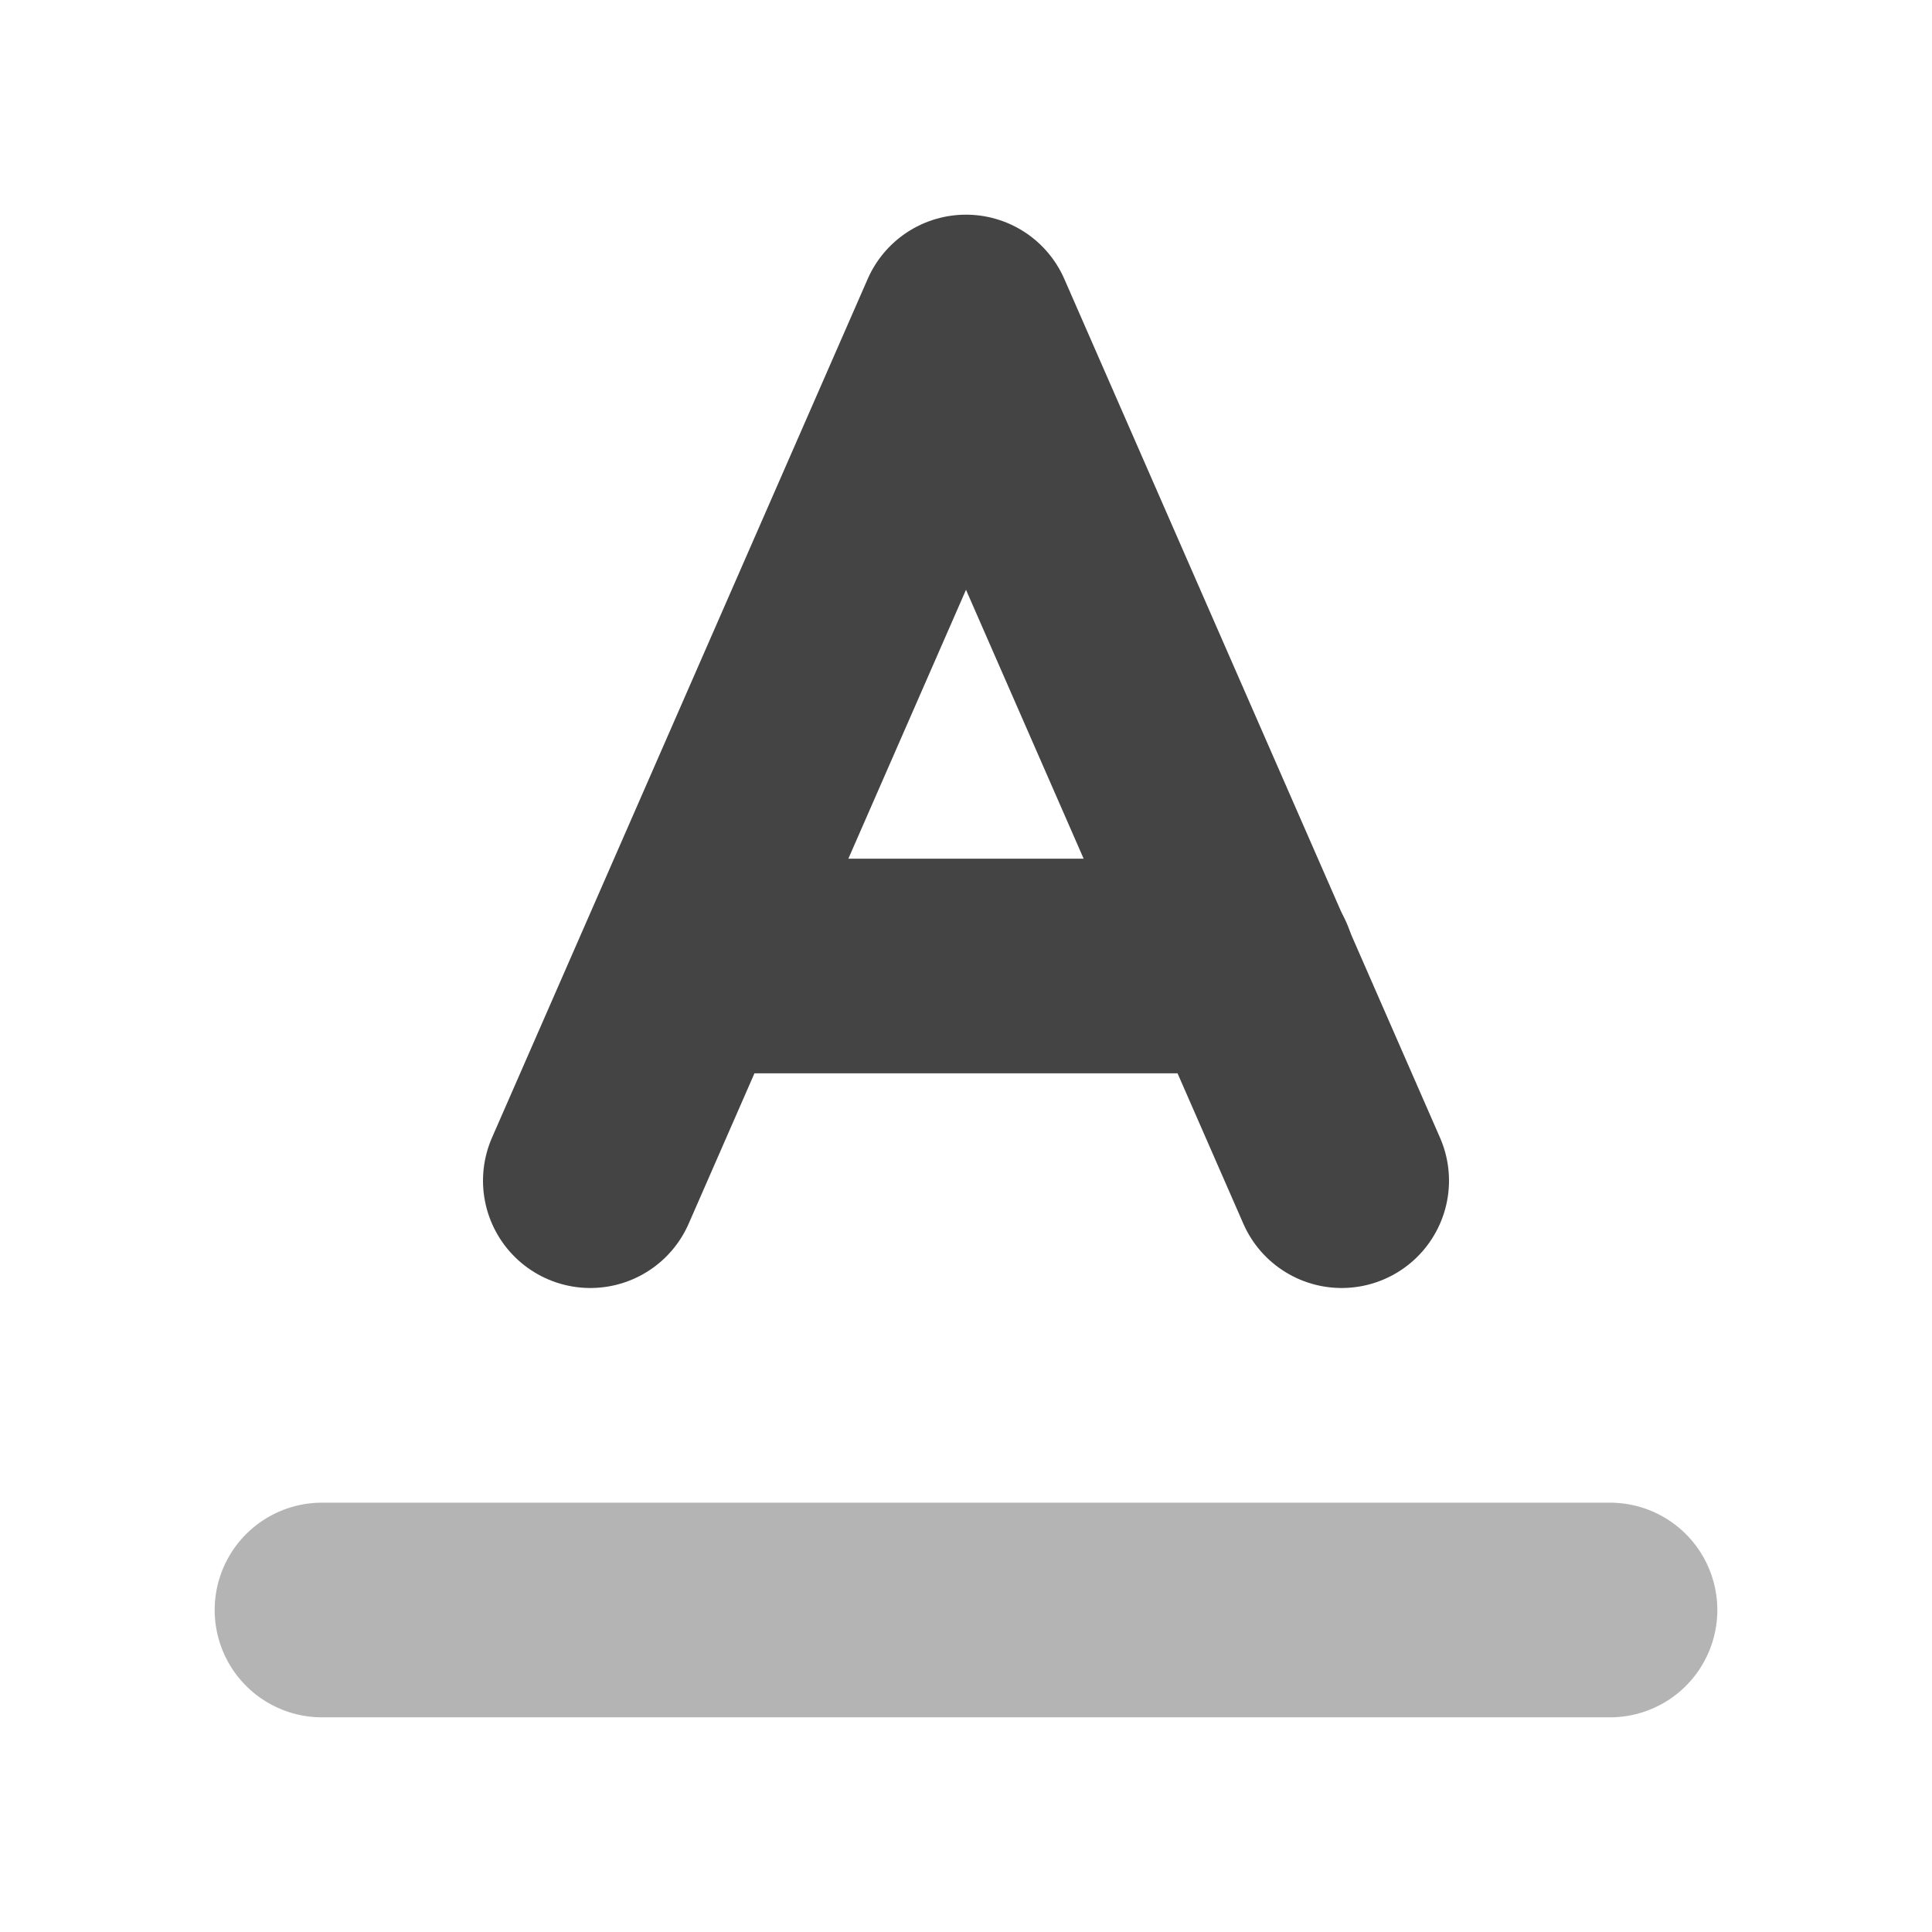
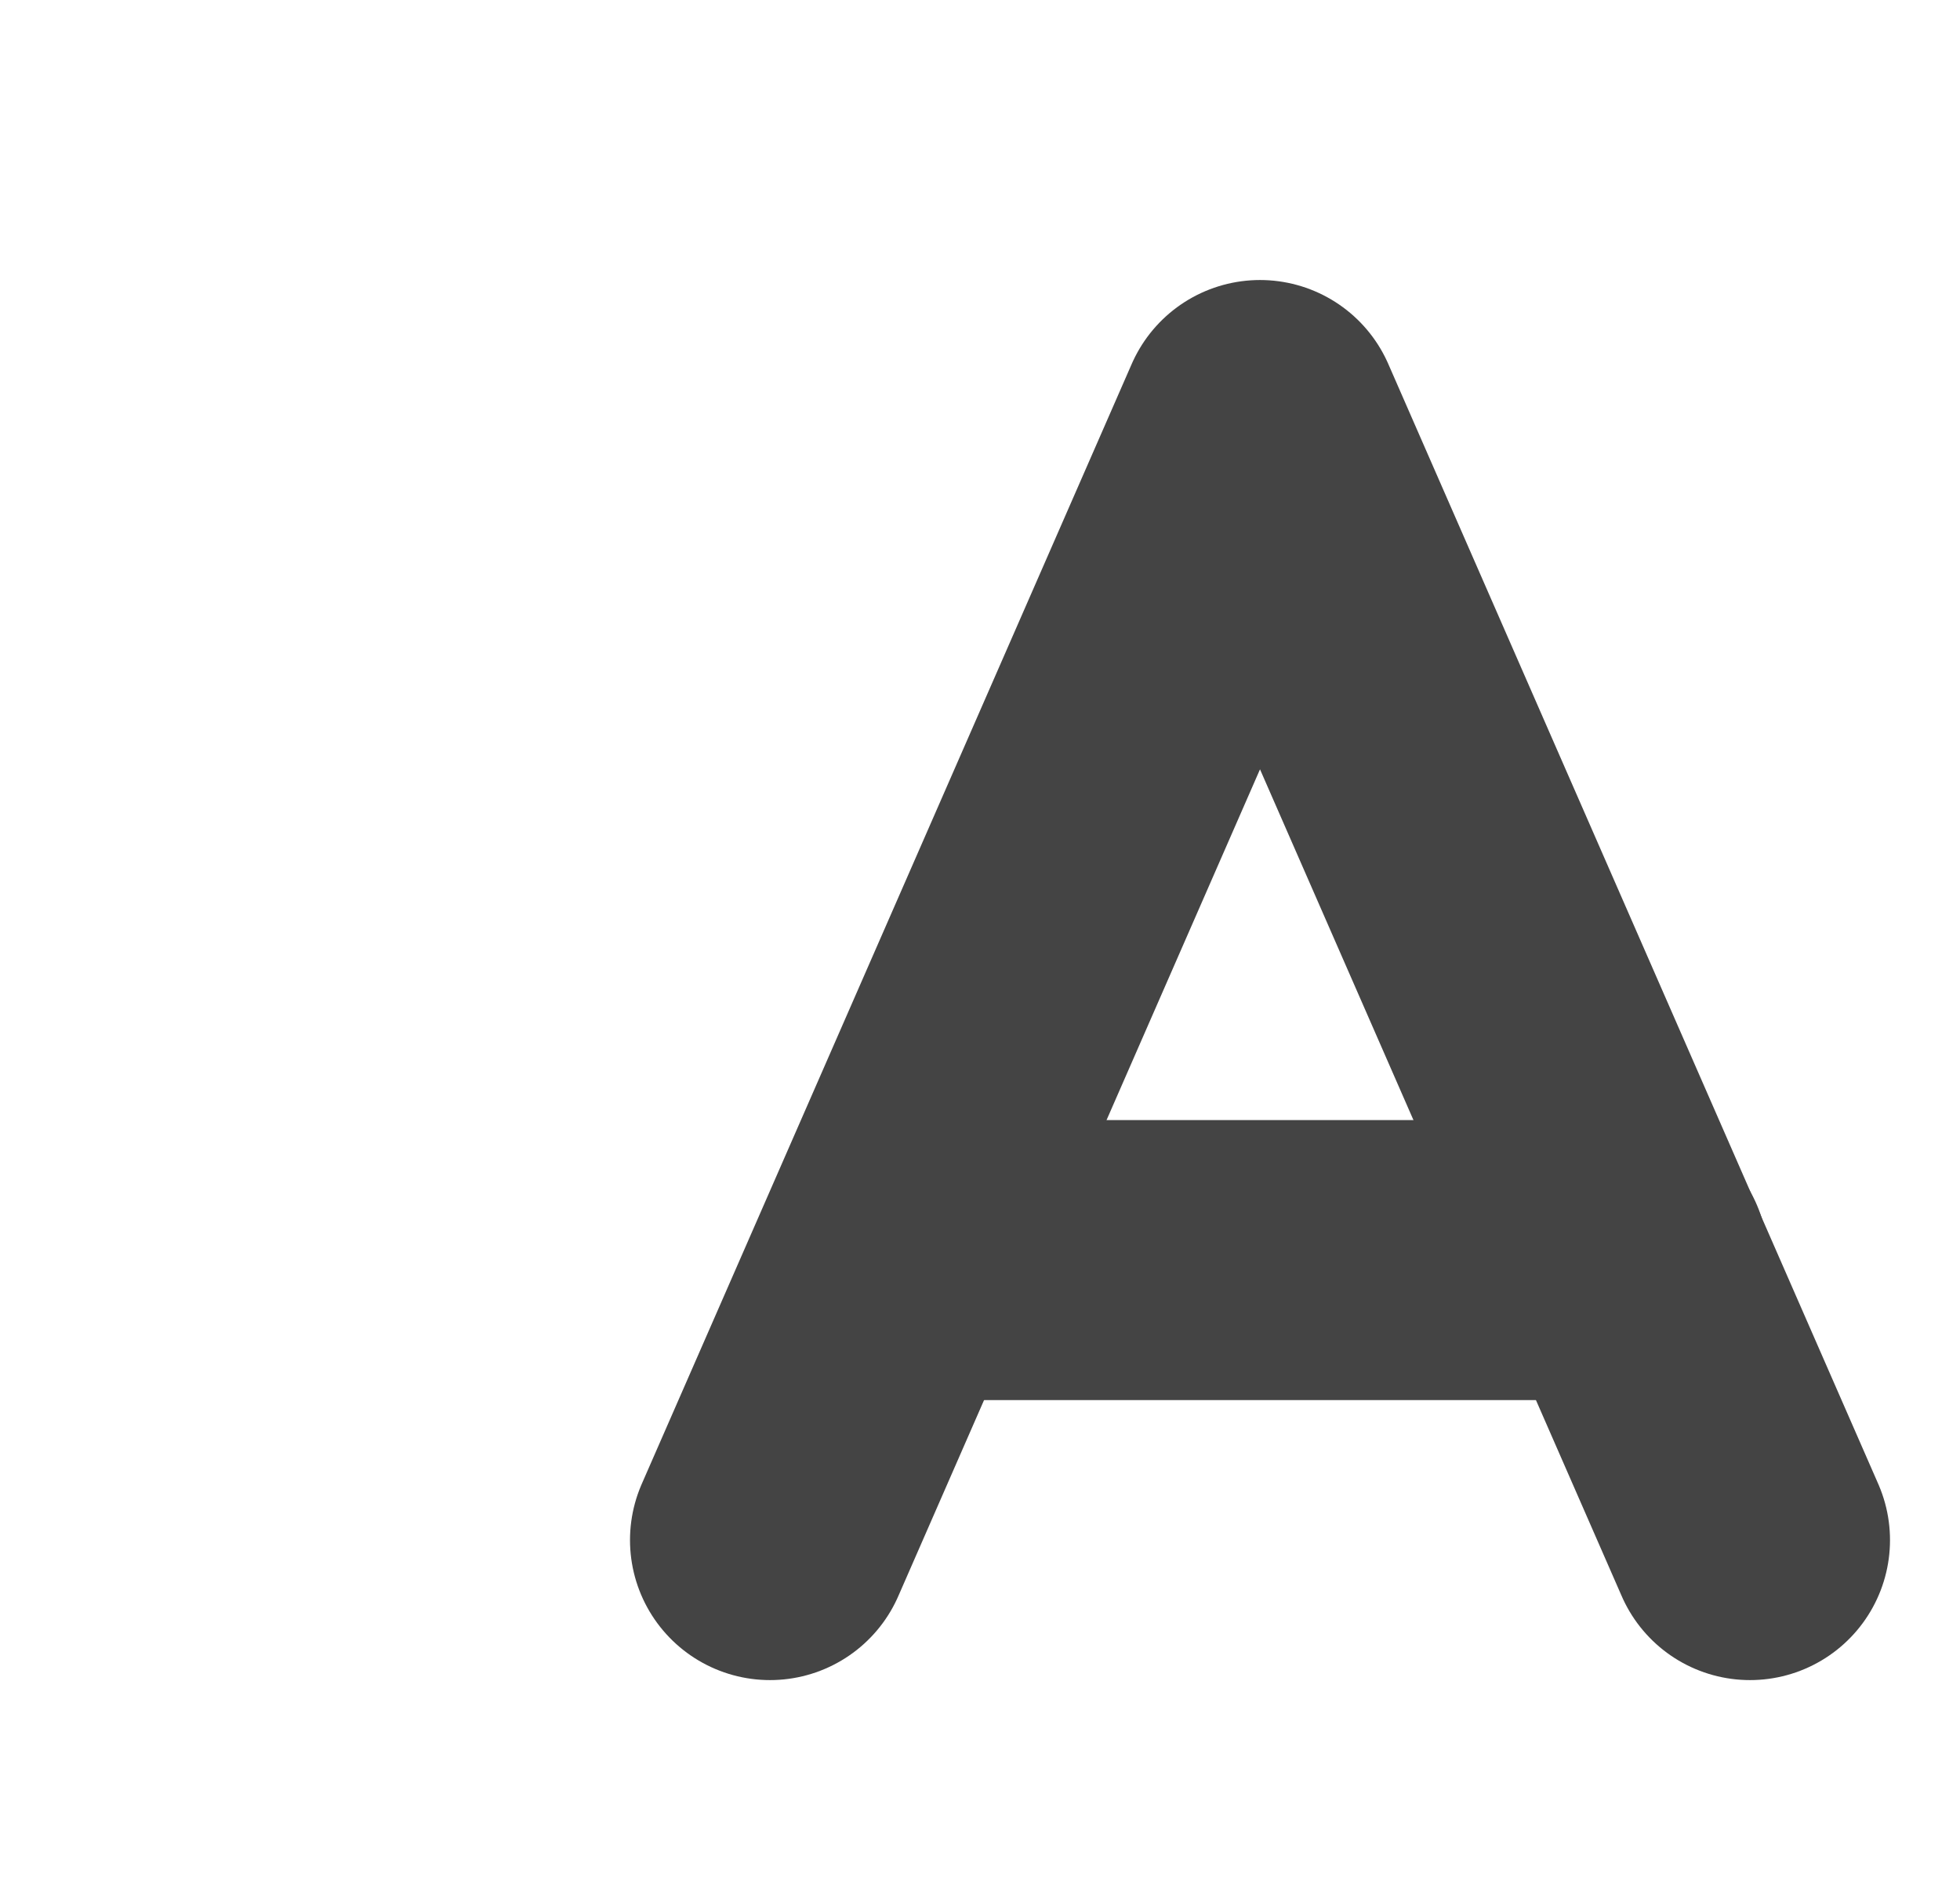
- <svg xmlns="http://www.w3.org/2000/svg" id="Text_Color" data-name="Text Color" viewBox="0 0 18 18">
+ <svg xmlns="http://www.w3.org/2000/svg" data-name="Text Color" id="Text_Color" viewbox="0 0 18 18">
  <defs>
-     <style>.cls-1,.cls-2{fill:none;stroke:#444;stroke-linecap:round;stroke-linejoin:round;stroke-width:2px;}.cls-1{opacity:0.4;}</style>
+     <style>
+   .cls-1,.cls-2{fill:none;stroke:#444;stroke-linecap:round;stroke-linejoin:round;stroke-width:2px;}.cls-1{opacity:0.4;}
+   </style>
  </defs>
-   <line class="cls-1" x1="3" y1="15" x2="15" y2="15" />
+   <line class="cls-1" x1="3" x2="15" y1="15" y2="15" />
  <polyline class="cls-2" points="5.5 11 9 3 12.5 11" />
-   <line class="cls-2" x1="11.63" y1="9" x2="6.38" y2="9" />
+   <line class="cls-2" x1="11.63" x2="6.38" y1="9" y2="9" />
</svg>
